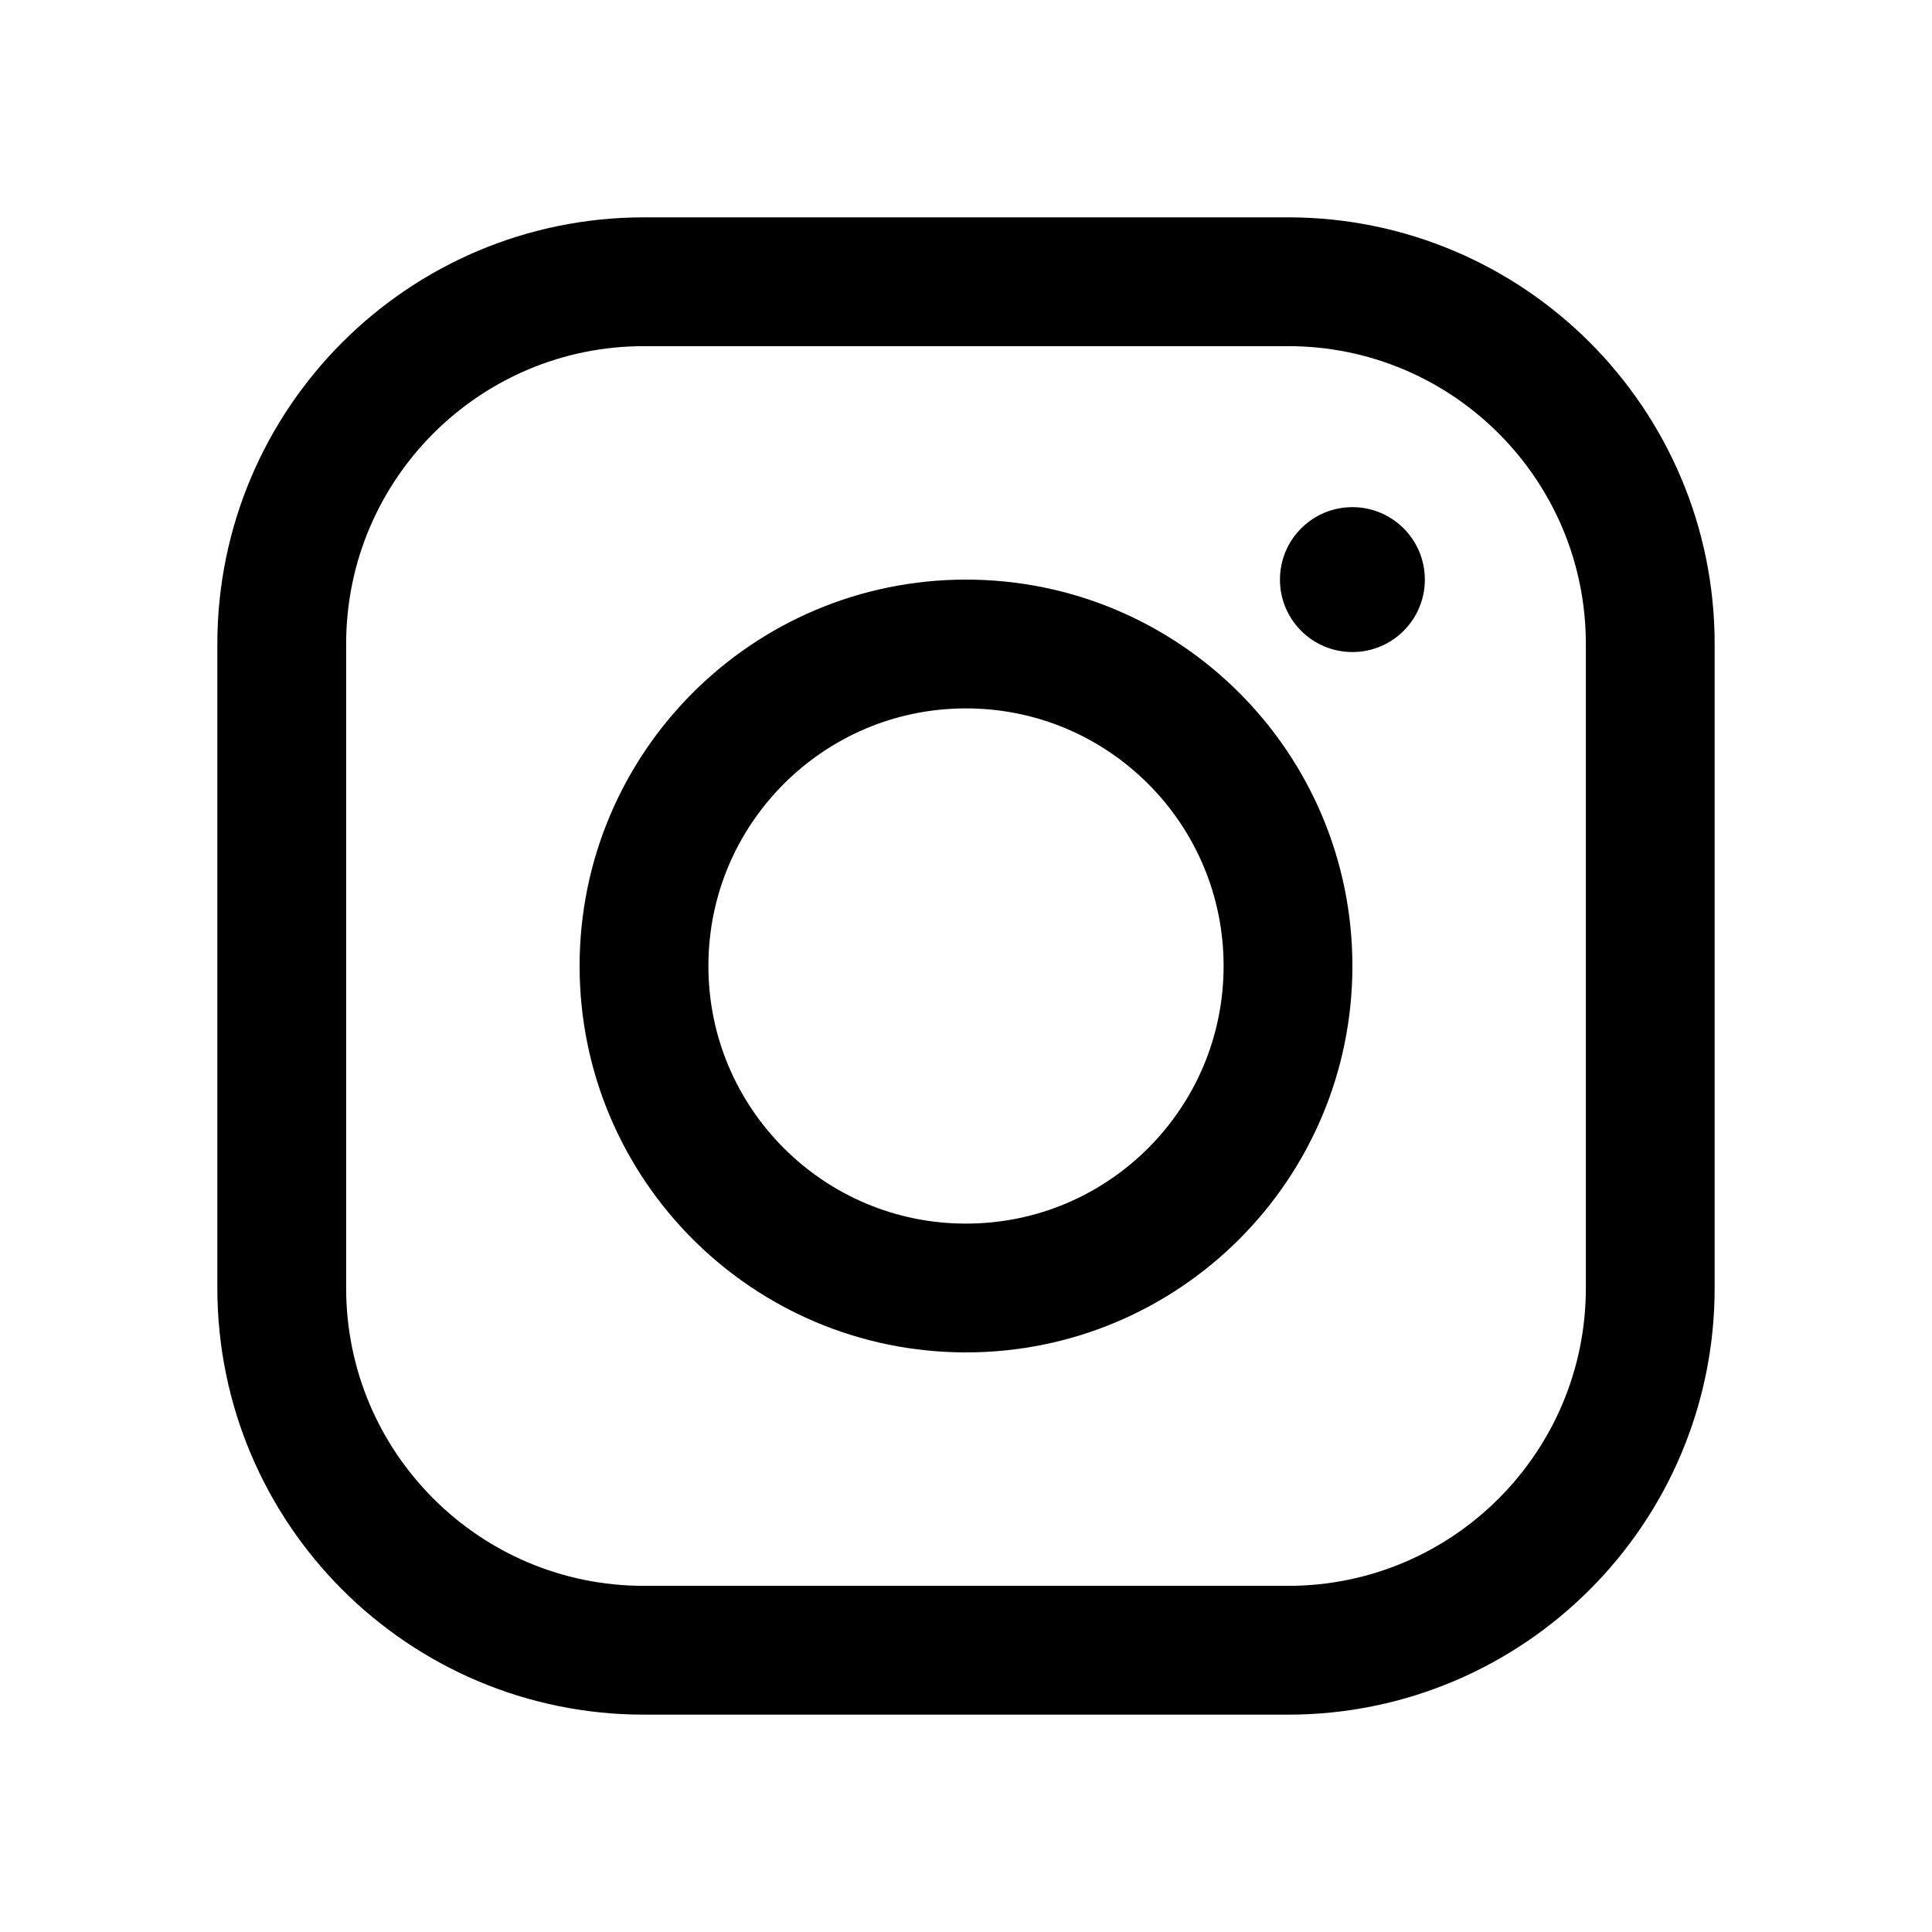
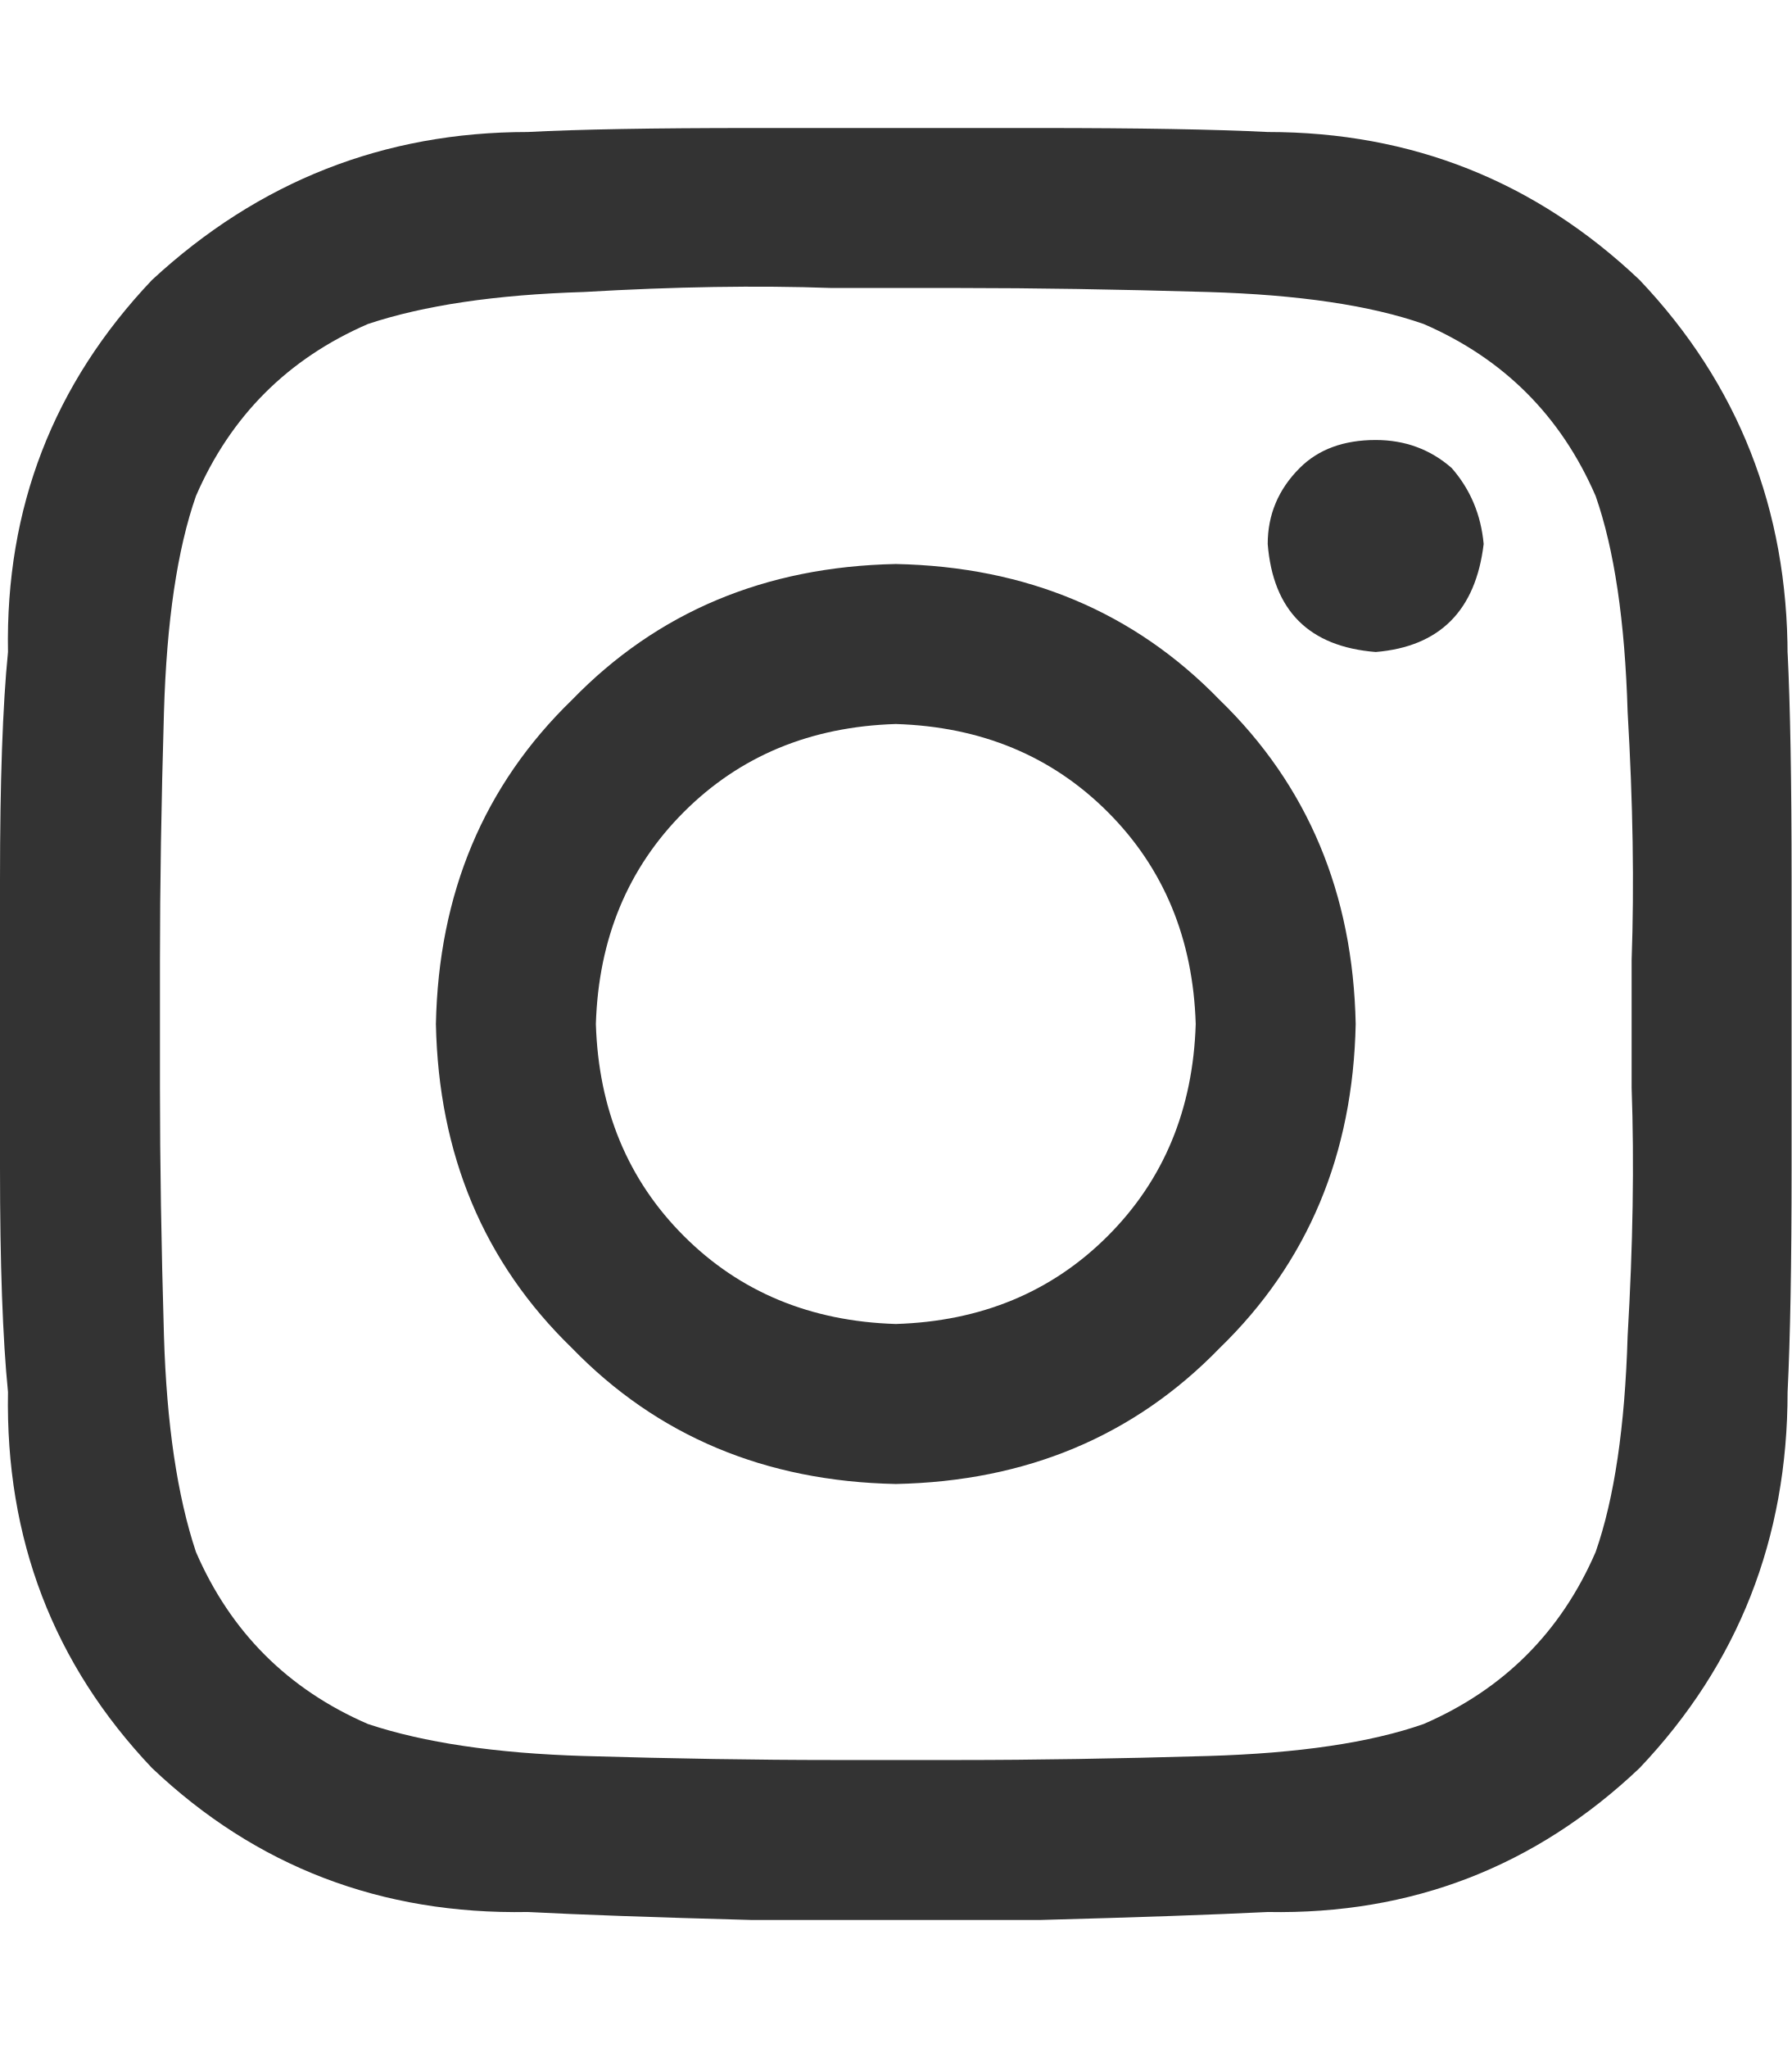
- <svg xmlns="http://www.w3.org/2000/svg" viewBox="0 0 24 24" fill="none" stroke="currentColor" stroke-width="1.6" stroke-linecap="round" stroke-linejoin="round">
-   <rect x="3.5" y="3.5" width="17" height="17" rx="4.5" />
-   <circle cx="12" cy="12" r="4" />
-   <circle cx="16.8" cy="7.2" r="0.9" fill="currentColor" stroke="none" />
+ <svg xmlns="http://www.w3.org/2000/svg" viewBox="0 12 448 512">
+   <path fill="#333" d="M224 153L224 153Q175 154 143 187L143 187L143 187L143 187Q110 219 109 268L109 268Q110 317 143 349L143 349Q175 382 224 383L224 383Q273 382 305 349L305 349Q338 317 339 268L339 268Q338 219 305 187L305 187Q273 154 224 153L224 153ZM224 343L224 343Q192 342 171 321L171 321L171 321L171 321Q150 300 149 268L149 268Q150 236 171 215L171 215Q192 194 224 193L224 193Q256 194 277 215L277 215Q298 236 299 268L299 268Q298 300 277 321L277 321Q256 342 224 343L224 343ZM371 148L371 148Q368 173 344 175L344 175Q319 173 317 148L317 148Q317 137 325 129L325 129Q332 122 344 122L344 122Q355 122 363 129L363 129Q370 137 371 148L371 148ZM447 175L447 176Q447 121 410 82L410 82Q371 45 317 45L317 45Q297 44 260 44L260 44Q224 44 188 44L188 44Q151 44 132 45L132 45Q78 45 38 82L38 82Q1 121 2 175L2 175Q0 195 0 232L0 232Q0 268 0 304L0 304Q0 340 2 360L2 360Q1 415 38 454L38 454Q77 491 132 490L132 490Q151 491 188 492L188 492Q224 492 260 492L260 492Q297 491 317 490L317 490Q371 491 410 454L410 454Q447 415 447 360L447 360Q448 340 448 304L448 304Q448 268 448 232L448 232Q448 195 447 175L447 175ZM399 400L399 400Q386 430 356 443L356 443Q336 450 302 451L302 451Q268 452 240 452L240 452Q231 452 224 452L224 452Q217 452 208 452L208 452Q180 452 146 451L146 451Q113 450 92 443L92 443Q62 430 49 400L49 400Q42 379 41 346L41 346Q40 312 40 284L40 284Q40 275 40 268L40 268Q40 261 40 252L40 252Q40 224 41 190L41 190Q42 156 49 136L49 136Q62 106 92 93L92 93Q113 86 146 85L146 85Q180 83 208 84L208 84Q217 84 224 84L224 84Q231 84 240 84L240 84Q268 84 302 85L302 85Q336 86 356 93L356 93Q386 106 399 136L399 136Q406 156 407 190L407 190Q409 224 408 252L408 252Q408 261 408 268L408 268Q408 275 408 284L408 284Q409 312 407 346L407 346Q406 380 399 400L399 400Z" />
</svg>
